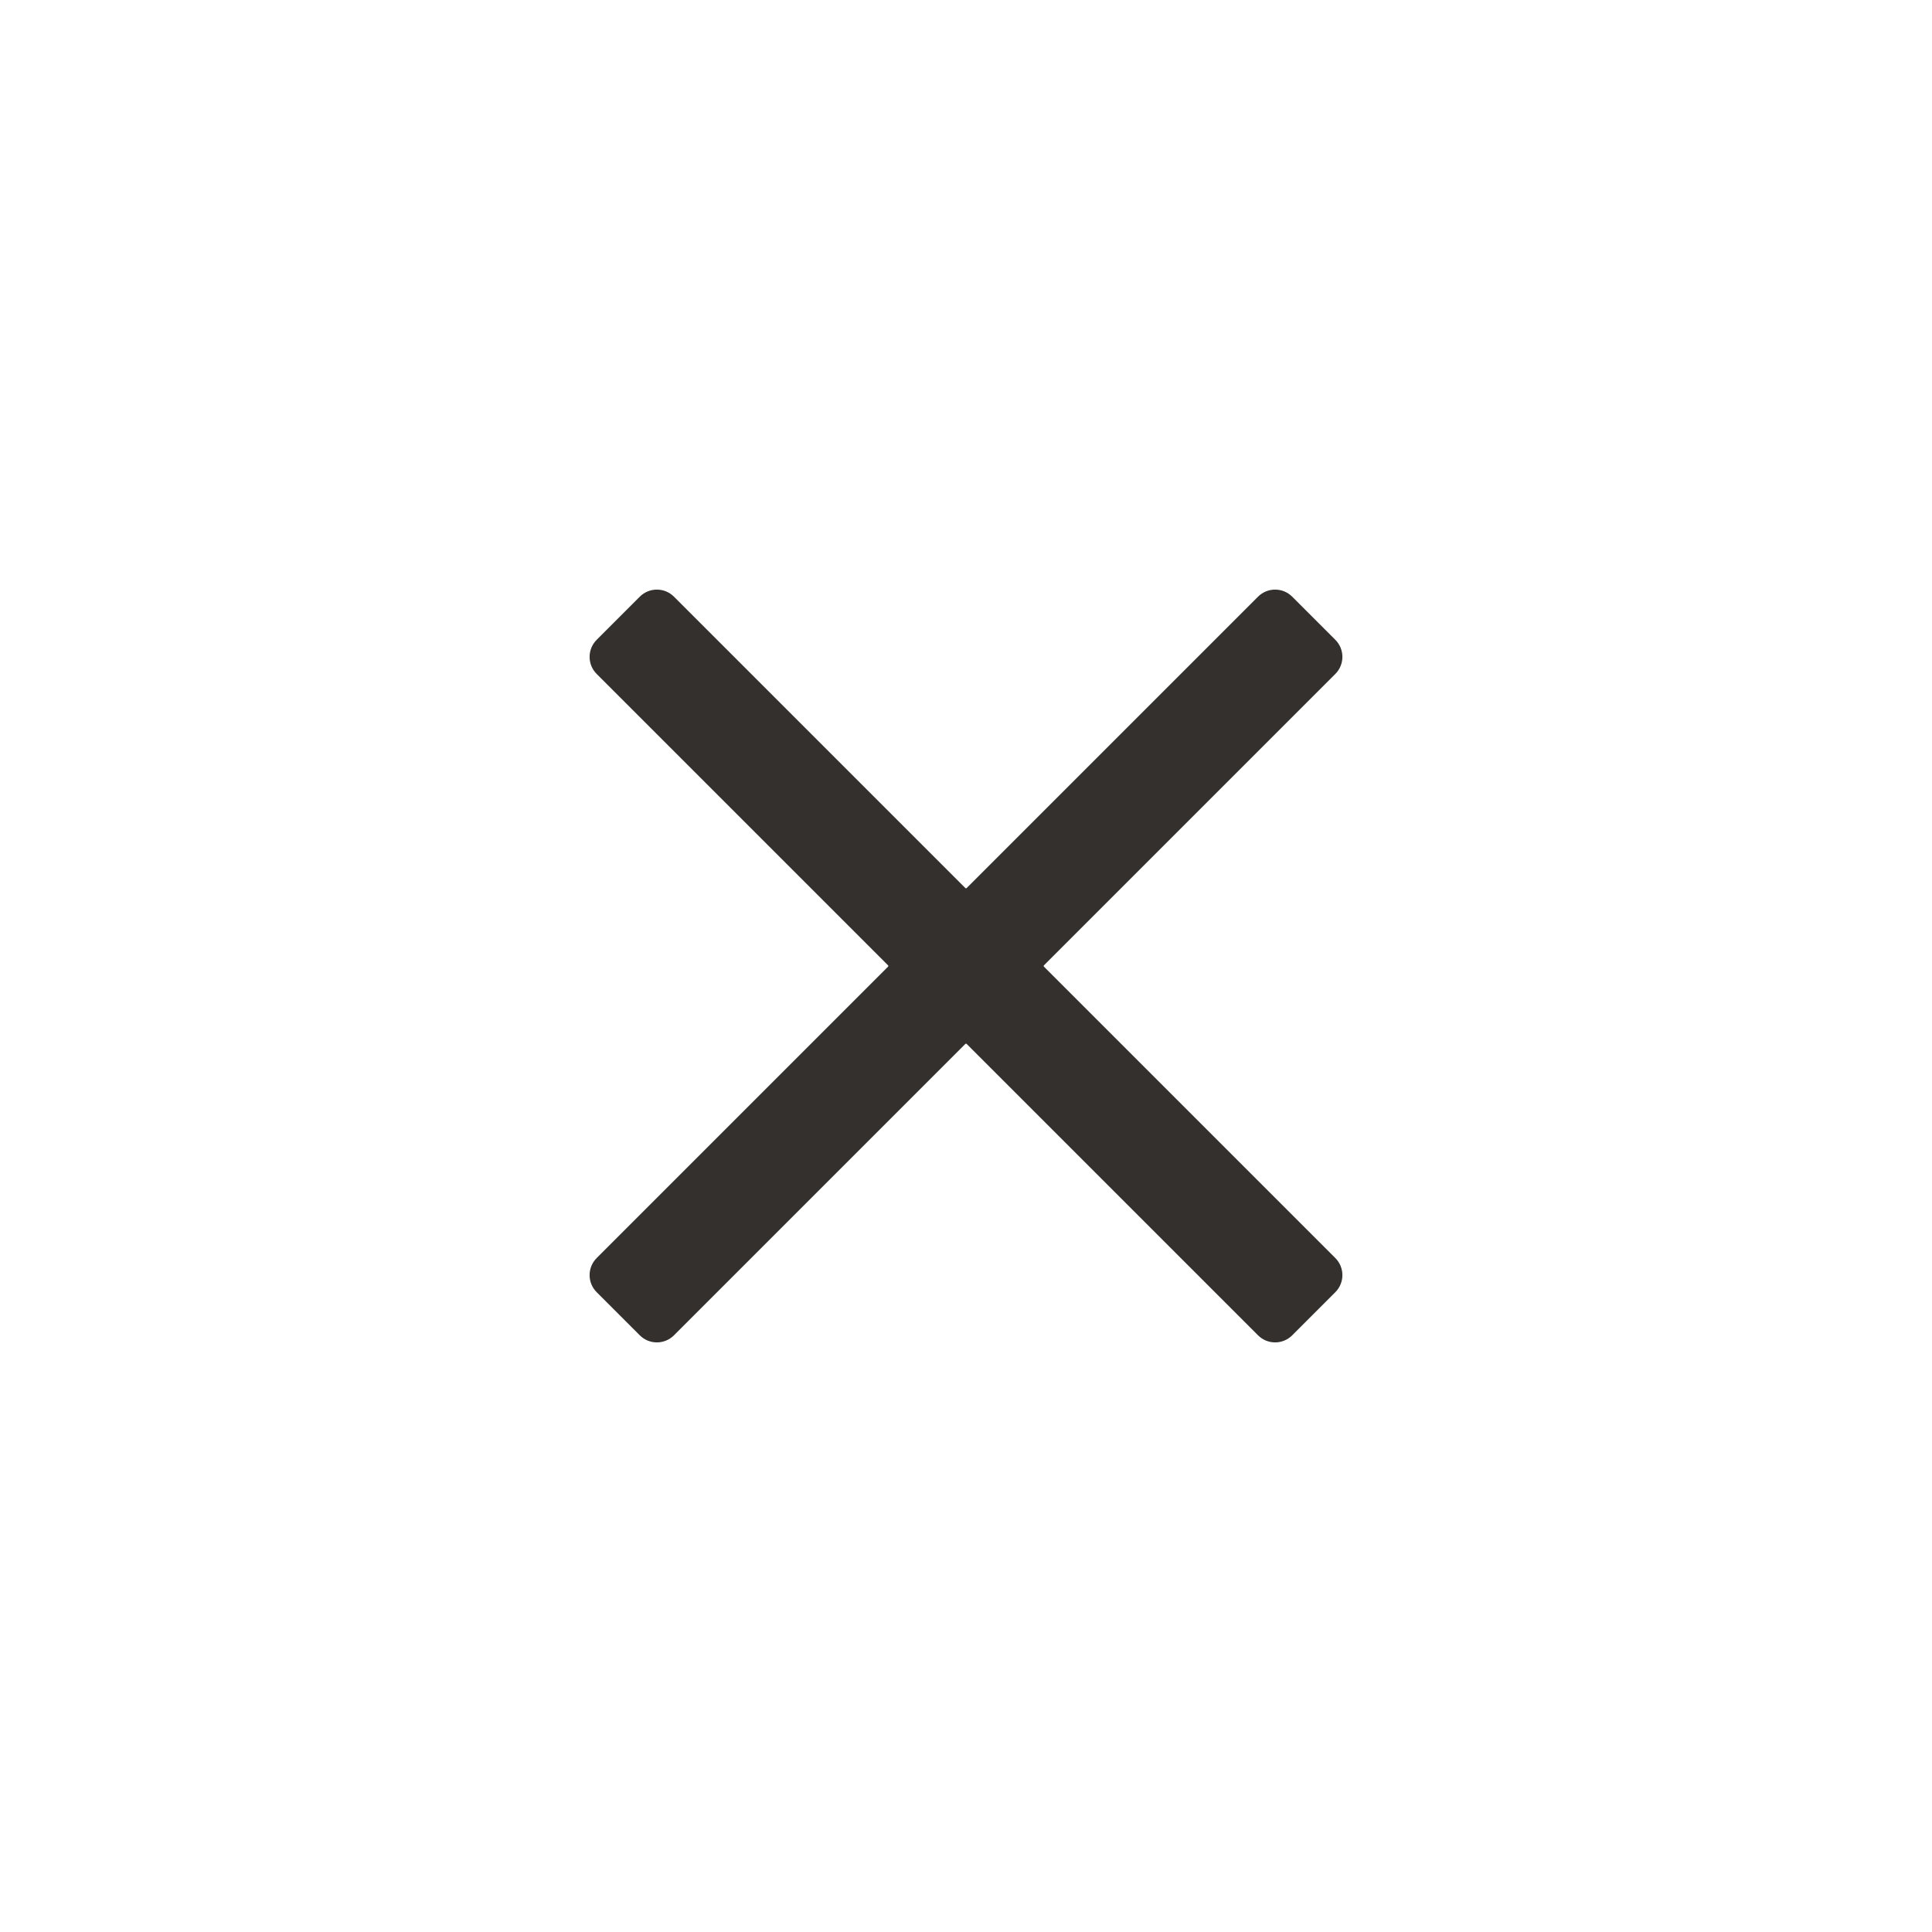
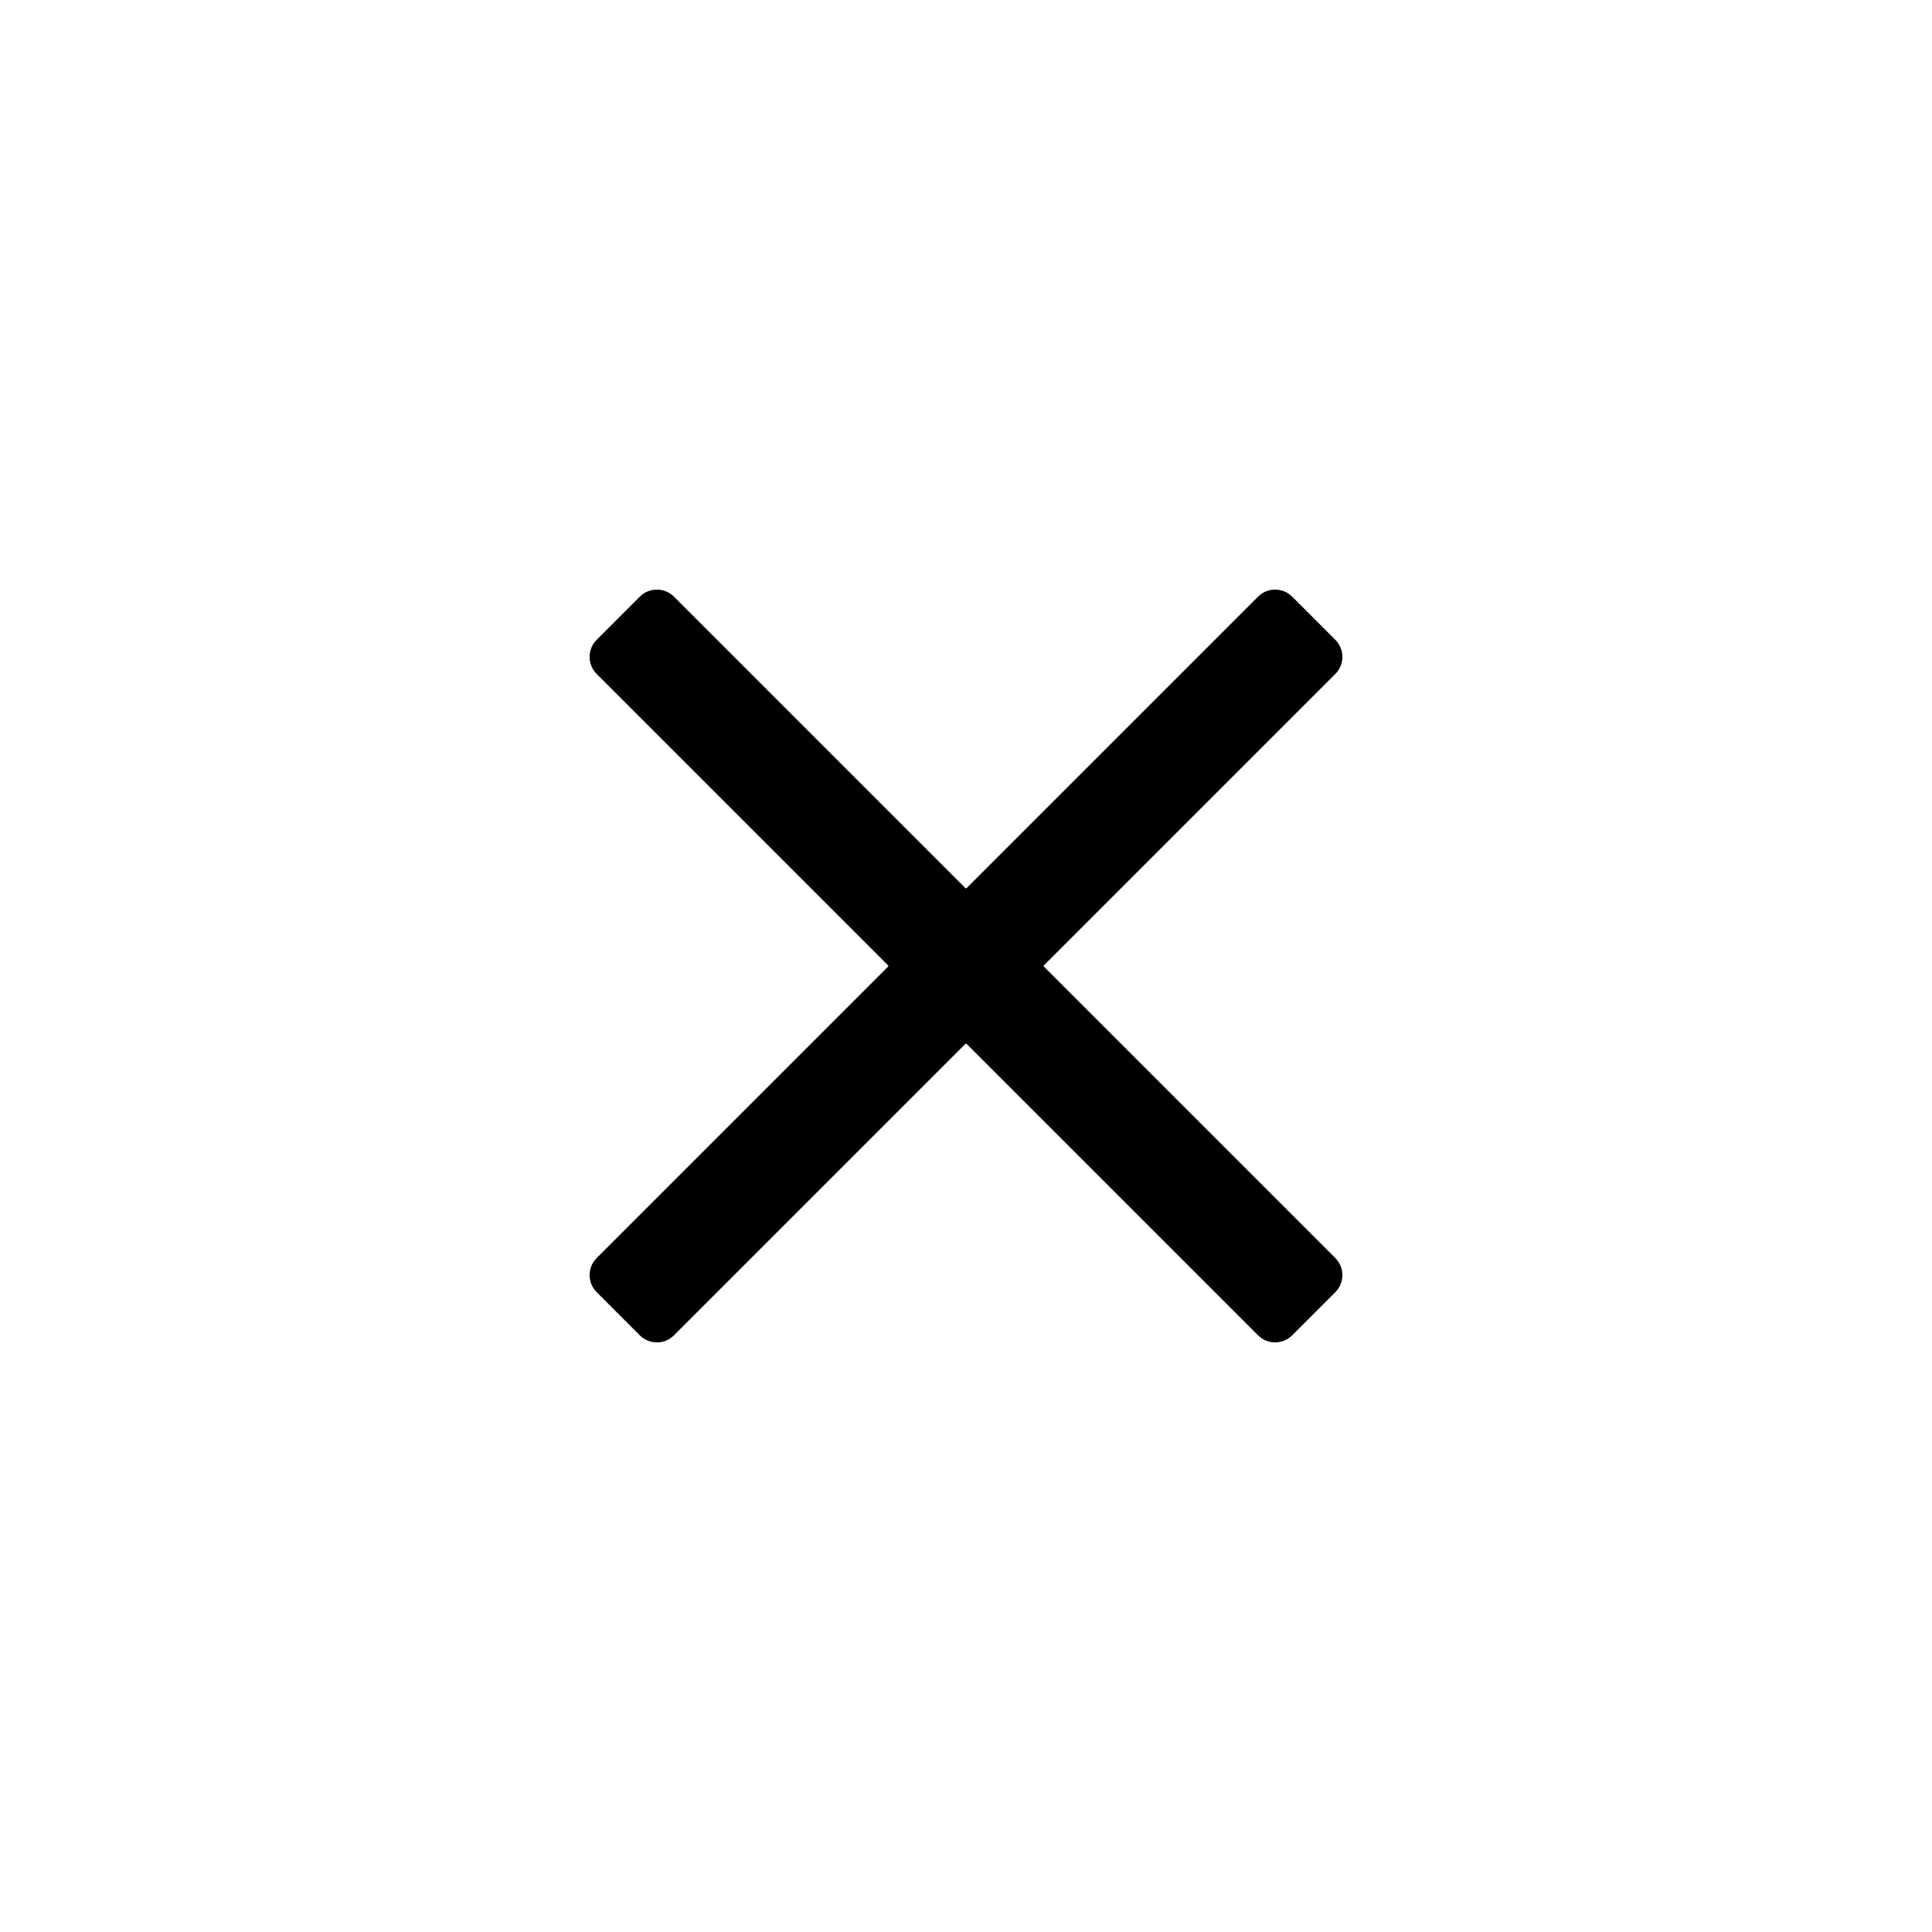
- <svg xmlns="http://www.w3.org/2000/svg" viewBox="0 0 1024 1024" fill="none">
-   <style>*{fill:#33302e!important;}</style>
-   <path d="M316.251 666.789C311.252 671.788 311.252 679.892 316.251 684.891L339.109 707.749C344.108 712.748 352.212 712.748 357.211 707.749L511.646 553.314C511.842 553.118 512.158 553.118 512.354 553.314L666.789 707.749C671.788 712.748 679.892 712.748 684.891 707.749L707.749 684.891C712.748 679.892 712.748 671.788 707.749 666.789L553.314 512.354C553.118 512.158 553.118 511.842 553.314 511.646L707.749 357.211C712.748 352.212 712.748 344.108 707.749 339.109L684.891 316.251C679.892 311.252 671.788 311.252 666.789 316.251L512.354 470.686C512.158 470.882 511.842 470.882 511.646 470.686L357.211 316.251C352.212 311.252 344.108 311.252 339.109 316.251L316.251 339.109C311.252 344.108 311.252 352.212 316.251 357.211L470.686 511.646C470.882 511.842 470.882 512.158 470.686 512.354L316.251 666.789Z" fill="black" />
+ <svg xmlns="http://www.w3.org/2000/svg" viewBox="0 0 1024 1024">
+   <path d="M316.251 666.789C311.252 671.788 311.252 679.892 316.251 684.891L339.109 707.749C344.108 712.748 352.212 712.748 357.211 707.749L511.646 553.314C511.842 553.118 512.158 553.118 512.354 553.314L666.789 707.749C671.788 712.748 679.892 712.748 684.891 707.749L707.749 684.891C712.748 679.892 712.748 671.788 707.749 666.789L553.314 512.354C553.118 512.158 553.118 511.842 553.314 511.646L707.749 357.211C712.748 352.212 712.748 344.108 707.749 339.109L684.891 316.251C679.892 311.252 671.788 311.252 666.789 316.251L512.354 470.686C512.158 470.882 511.842 470.882 511.646 470.686L357.211 316.251C352.212 311.252 344.108 311.252 339.109 316.251L316.251 339.109C311.252 344.108 311.252 352.212 316.251 357.211L470.686 511.646C470.882 511.842 470.882 512.158 470.686 512.354L316.251 666.789Z" />
</svg>
